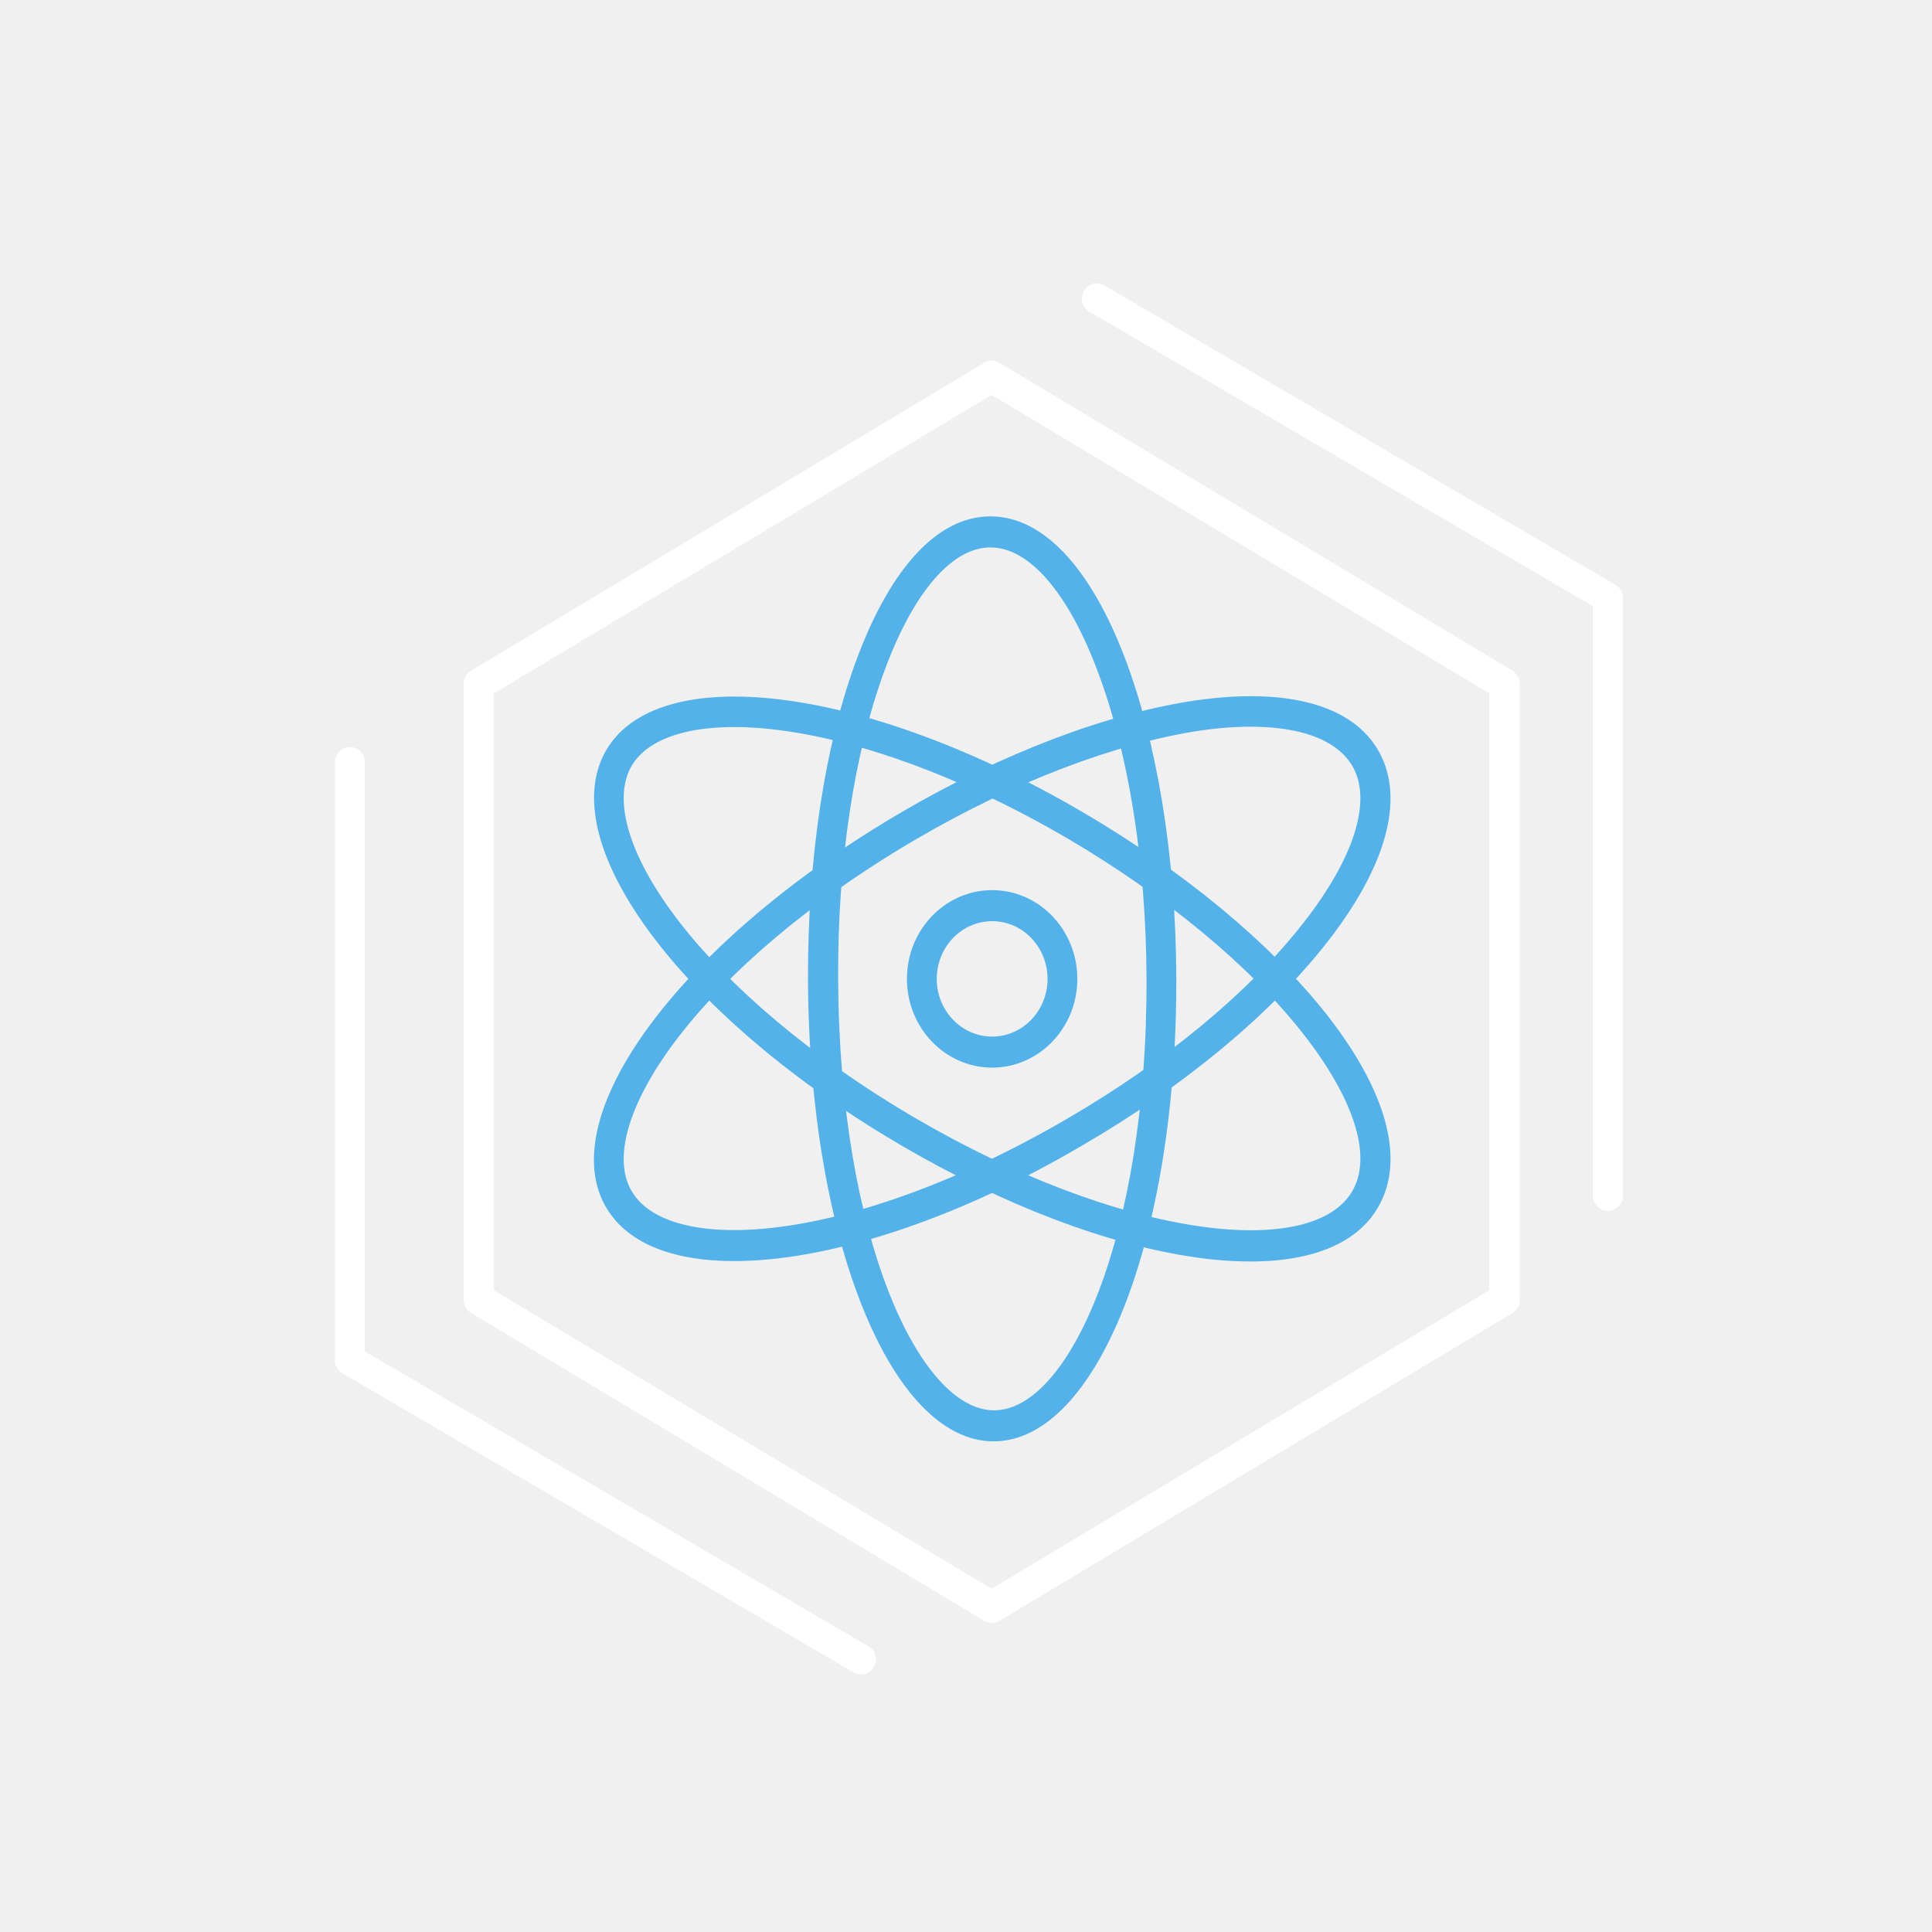
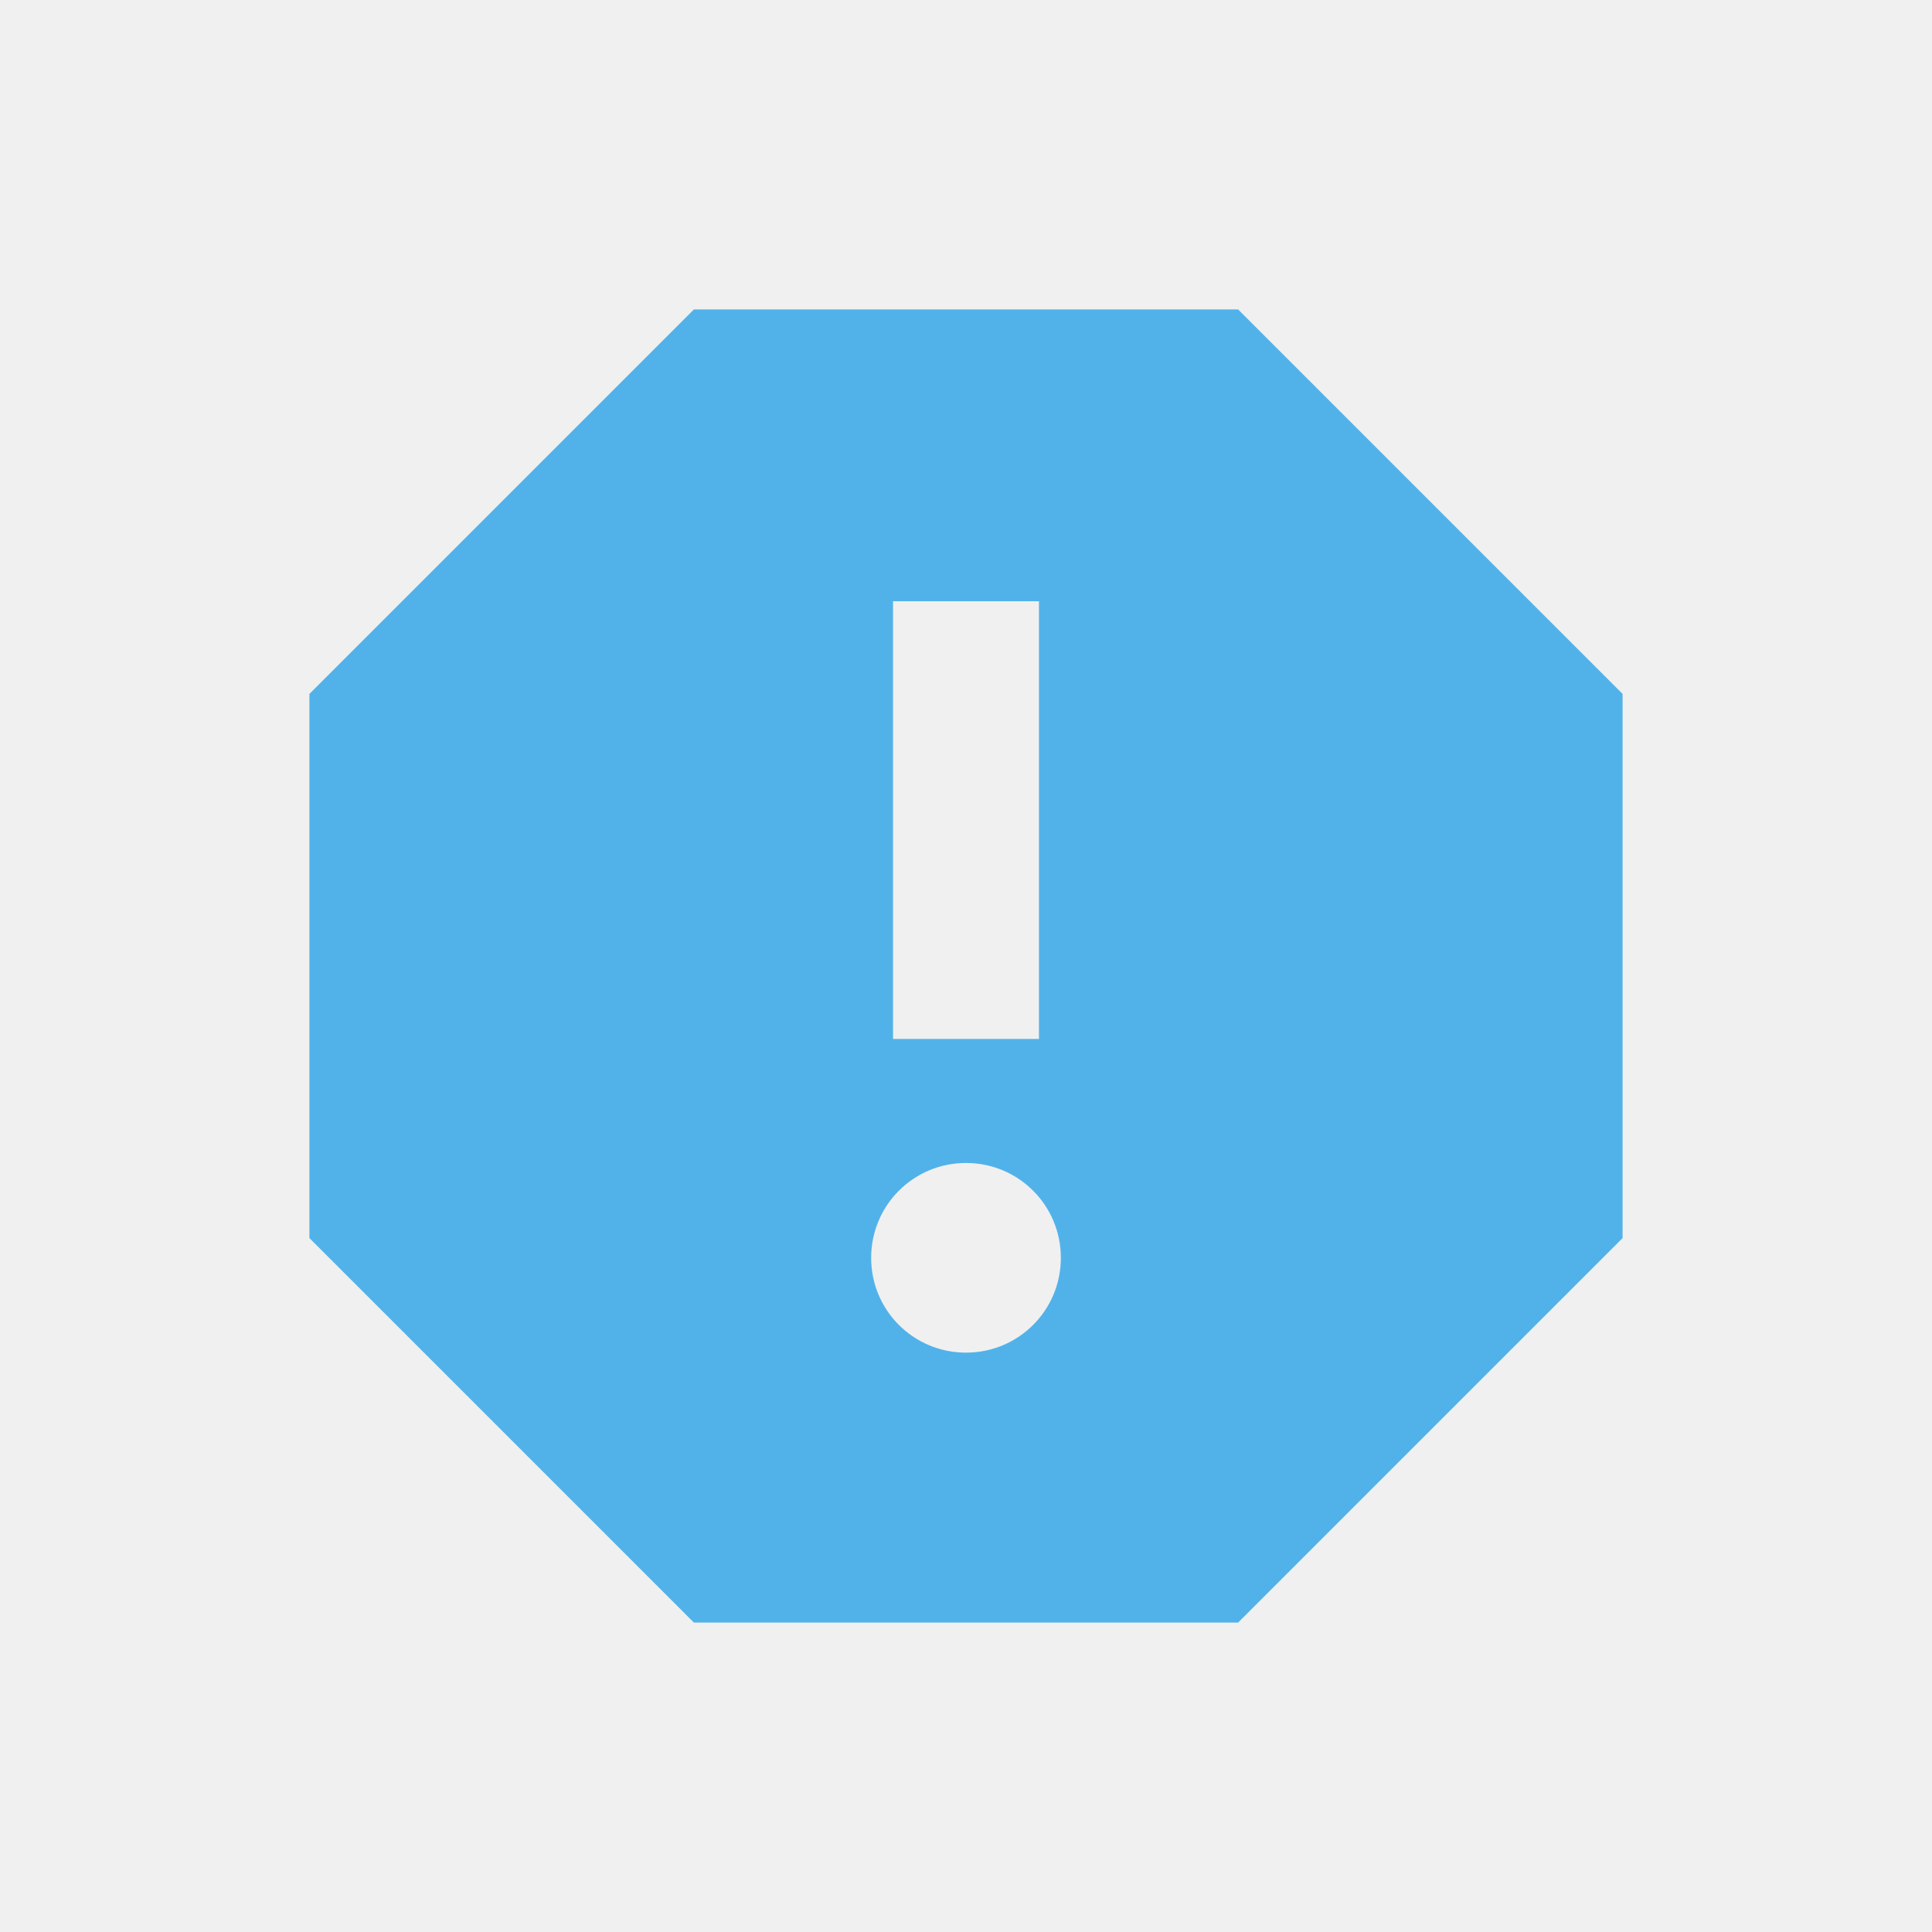
- <svg xmlns="http://www.w3.org/2000/svg" width="75px" height="75px" viewBox="0 0 75 75" version="1.1">
-   <g id="errors-atom-white" stroke="none" stroke-width="1" fill="none" fill-rule="evenodd">
-     <g id="iconfinder_5_1665429" transform="translate(13, 11)" fill-rule="nonzero">
-       <path d="M25.508,52 C25.402,52 25.312,51.969 25.207,51.922 L5.3,39.977 C5.12,39.868 5,39.665 5,39.447 L5,15.557 C5,15.339 5.105,15.136 5.3,15.027 L25.207,3.082 C25.387,2.973 25.613,2.973 25.793,3.082 L45.7,15.027 C45.88,15.136 46,15.339 46,15.557 L46,39.447 C46,39.665 45.895,39.868 45.7,39.977 L25.793,51.922 C25.703,51.969 25.598,52 25.508,52 Z M6.171,39.088 L25.492,50.675 L44.814,39.088 L44.814,15.916 L25.492,4.329 L6.171,15.916 L6.171,39.088 Z" id="Shape" fill="#FFFFFF" />
-       <path d="M20.425,54 C20.32,54 20.23,53.97 20.141,53.924 L0.299,42.313 C0.12,42.207 0,42.01 0,41.798 L0,18.591 C0,18.258 0.254,18 0.583,18 C0.912,18 1.166,18.258 1.166,18.591 L1.166,41.464 L20.709,52.909 C20.993,53.075 21.083,53.439 20.918,53.712 C20.828,53.894 20.619,54 20.425,54 Z" id="Path" fill="#FFFFFF" />
-       <path d="M49.417,36 C49.088,36 48.834,35.742 48.834,35.409 L48.834,12.53 L29.291,1.099 C29.007,0.932 28.917,0.568 29.082,0.295 C29.246,0.007 29.605,-0.084 29.874,0.083 L49.701,11.697 C49.88,11.803 50,12 50,12.212 L50,35.439 C50,35.742 49.731,36 49.417,36 Z" id="Path" fill="#FFFFFF" />
-       <g id="Group" transform="translate(10, 9)" fill="#52B2E9">
-         <path d="M5.503,28.955 C3.07,28.955 1.276,28.244 0.475,26.776 C-1.483,23.145 3.589,16.439 12.029,11.511 L12.029,11.511 C15.975,9.209 20.024,7.679 23.45,7.185 C27.055,6.675 29.576,7.401 30.555,9.224 C31.534,11.047 30.807,13.658 28.508,16.594 C26.328,19.375 22.946,22.187 19,24.474 C13.987,27.425 9.063,28.955 5.503,28.955 Z M12.593,12.561 C4.198,17.459 0.074,23.562 1.483,26.173 C2.892,28.8 10.042,28.321 18.437,23.423 C22.264,21.198 25.512,18.494 27.603,15.821 C29.546,13.334 30.258,11.14 29.532,9.796 C28.805,8.452 26.639,7.926 23.599,8.359 C20.321,8.853 16.405,10.336 12.593,12.561 L12.593,12.561 Z" id="Shape" />
-         <path d="M15.574,35.954 C11.584,35.954 8.41,28.089 8.366,18.031 L8.366,18.031 C8.351,13.318 9.018,8.884 10.279,5.531 C11.599,2.009 13.423,0.046 15.441,0.046 C15.441,0.046 15.456,0.046 15.456,0.046 C17.458,0.046 19.297,1.978 20.647,5.485 C21.922,8.822 22.649,13.257 22.664,17.969 C22.694,28.043 19.594,35.938 15.574,35.954 C15.589,35.954 15.589,35.954 15.574,35.954 Z M9.537,18.031 C9.582,28.043 12.697,34.748 15.589,34.748 C15.589,34.748 15.589,34.748 15.604,34.748 C18.496,34.733 21.552,27.997 21.507,17.969 C21.492,13.411 20.795,9.131 19.564,5.933 C18.422,2.951 16.924,1.252 15.456,1.252 C15.456,1.252 15.456,1.252 15.441,1.252 C13.957,1.252 12.474,2.982 11.362,5.964 C10.16,9.193 9.508,13.473 9.537,18.031 L9.537,18.031 Z" id="Shape" />
-         <path d="M25.556,28.97 C24.904,28.97 24.192,28.924 23.45,28.815 C20.024,28.336 15.975,26.791 12.029,24.489 L12.029,24.489 C3.604,19.576 -1.468,12.87 0.475,9.224 C2.433,5.593 10.576,6.582 19,11.511 C22.946,13.813 26.313,16.609 28.508,19.391 C30.807,22.326 31.534,24.937 30.555,26.761 C29.784,28.213 28.033,28.97 25.556,28.97 Z M12.593,23.439 C16.42,25.664 20.321,27.147 23.599,27.61 C26.654,28.043 28.82,27.518 29.532,26.173 C30.258,24.829 29.546,22.635 27.603,20.148 C25.512,17.475 22.249,14.786 18.437,12.546 C10.042,7.648 2.892,7.185 1.483,9.796 C0.074,12.453 4.198,18.541 12.593,23.439 L12.593,23.439 Z" id="Shape" />
-         <path d="M15.515,21.445 C13.69,21.445 12.207,19.9 12.207,18 C12.207,16.1 13.69,14.555 15.515,14.555 C17.339,14.555 18.822,16.1 18.822,18 C18.822,19.9 17.339,21.445 15.515,21.445 Z M15.515,15.76 C14.328,15.76 13.364,16.764 13.364,18 C13.364,19.236 14.328,20.24 15.515,20.24 C16.701,20.24 17.666,19.236 17.666,18 C17.666,16.764 16.701,15.76 15.515,15.76 Z" id="Shape" />
+ <svg xmlns="http://www.w3.org/2000/svg" xmlns:xlink="http://www.w3.org/1999/xlink" width="64px" height="64px" viewBox="0 0 64 64" version="1.1">
+   <defs>
+     <path d="M30.764,0 L12.736,0 L0,12.736 L0,30.764 L12.736,43.5 L30.764,43.5 L43.5,30.764 L43.5,12.736 L30.764,0 Z M21.75,34.558 C20.01,34.558 18.608,33.157 18.608,31.417 C18.608,29.677 20.01,28.275 21.75,28.275 C23.49,28.275 24.892,29.677 24.892,31.417 C24.892,33.157 23.49,34.558 21.75,34.558 Z M24.167,24.167 L19.333,24.167 L19.333,9.667 L24.167,9.667 L24.167,24.167 Z" id="path-1" />
+   </defs>
+   <g id="Page-1" stroke="none" stroke-width="1" fill="none" fill-rule="evenodd">
+     <g id="errors-atom-white">
+       <g id="Group">
+         <g id="ic/report" transform="translate(3, 3)">
+           <g id="ic_report_24px" transform="translate(7.25, 7.25)">
+             <mask id="mask-2" fill="white">
+               <use xlink:href="#path-1" />
+             </mask>
+             <g id="Shape" fill-rule="nonzero" />
+             <g id="c/blue" mask="url(#mask-2)" fill="#51B2E9">
+               <g transform="translate(-7.25, -7.25)" id="Shape">
+                 <rect x="0" y="0" width="58" height="58" />
+               </g>
+             </g>
+           </g>
+         </g>
      </g>
    </g>
  </g>
</svg>
